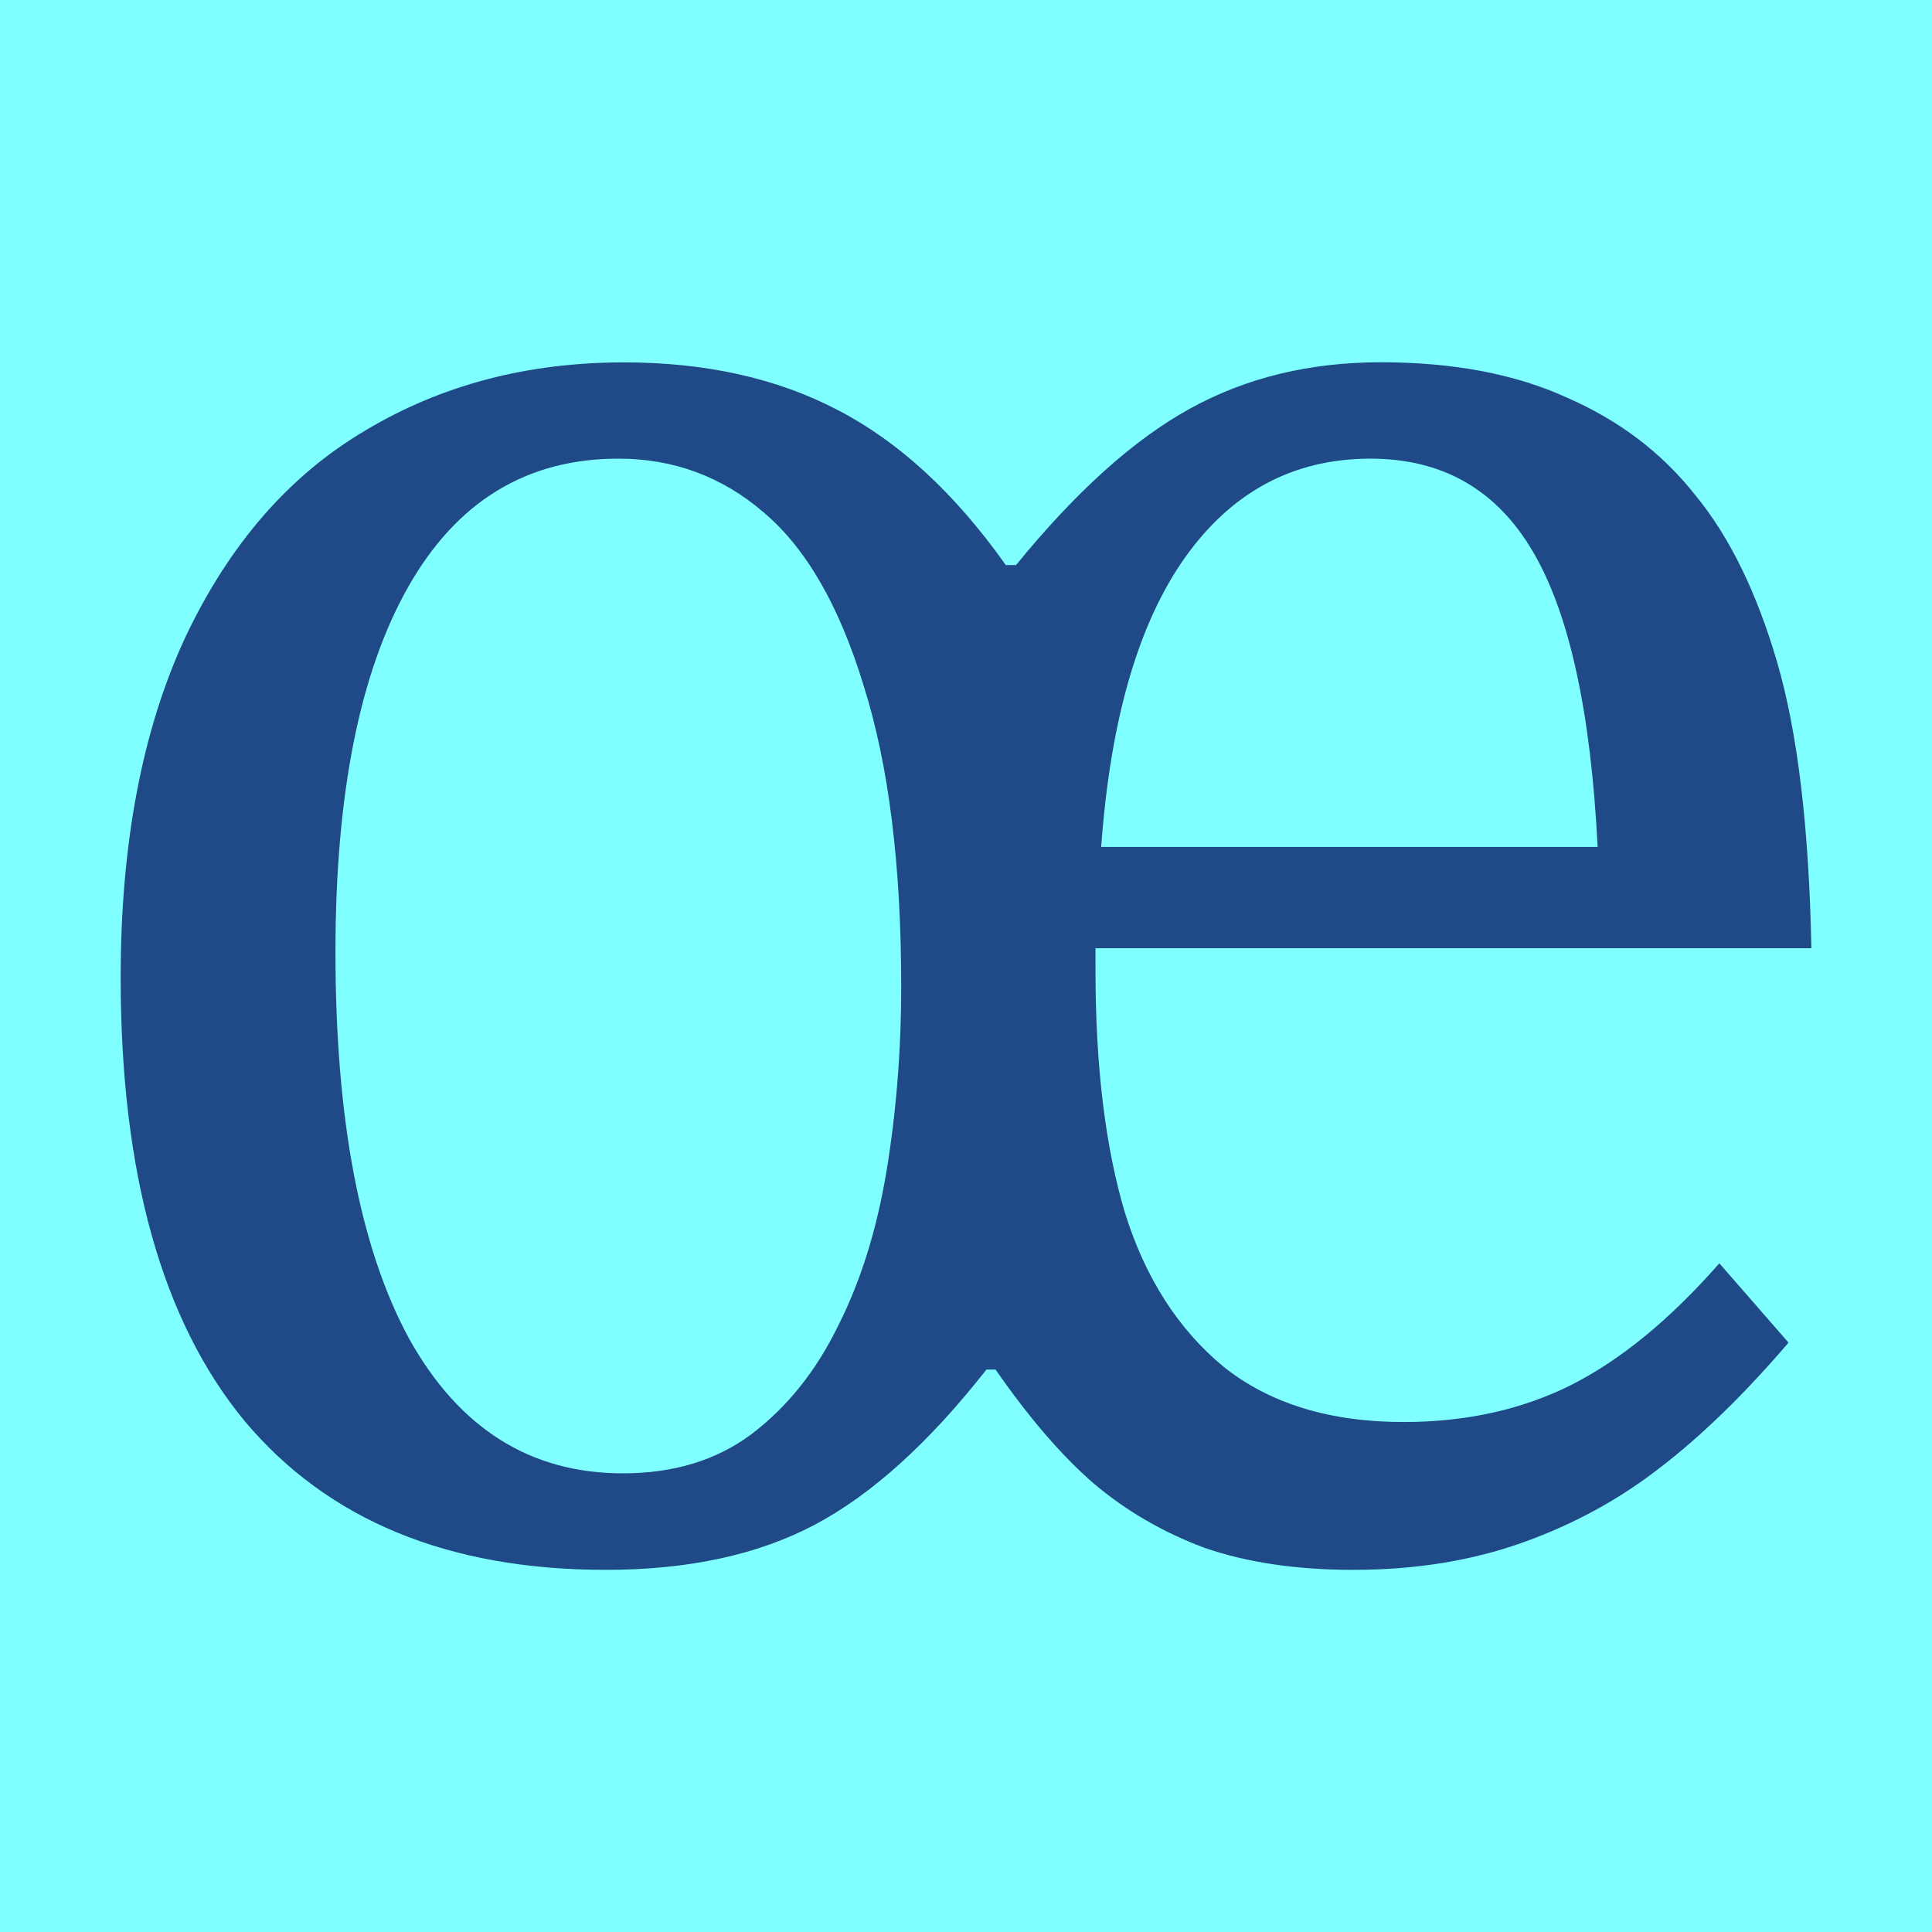
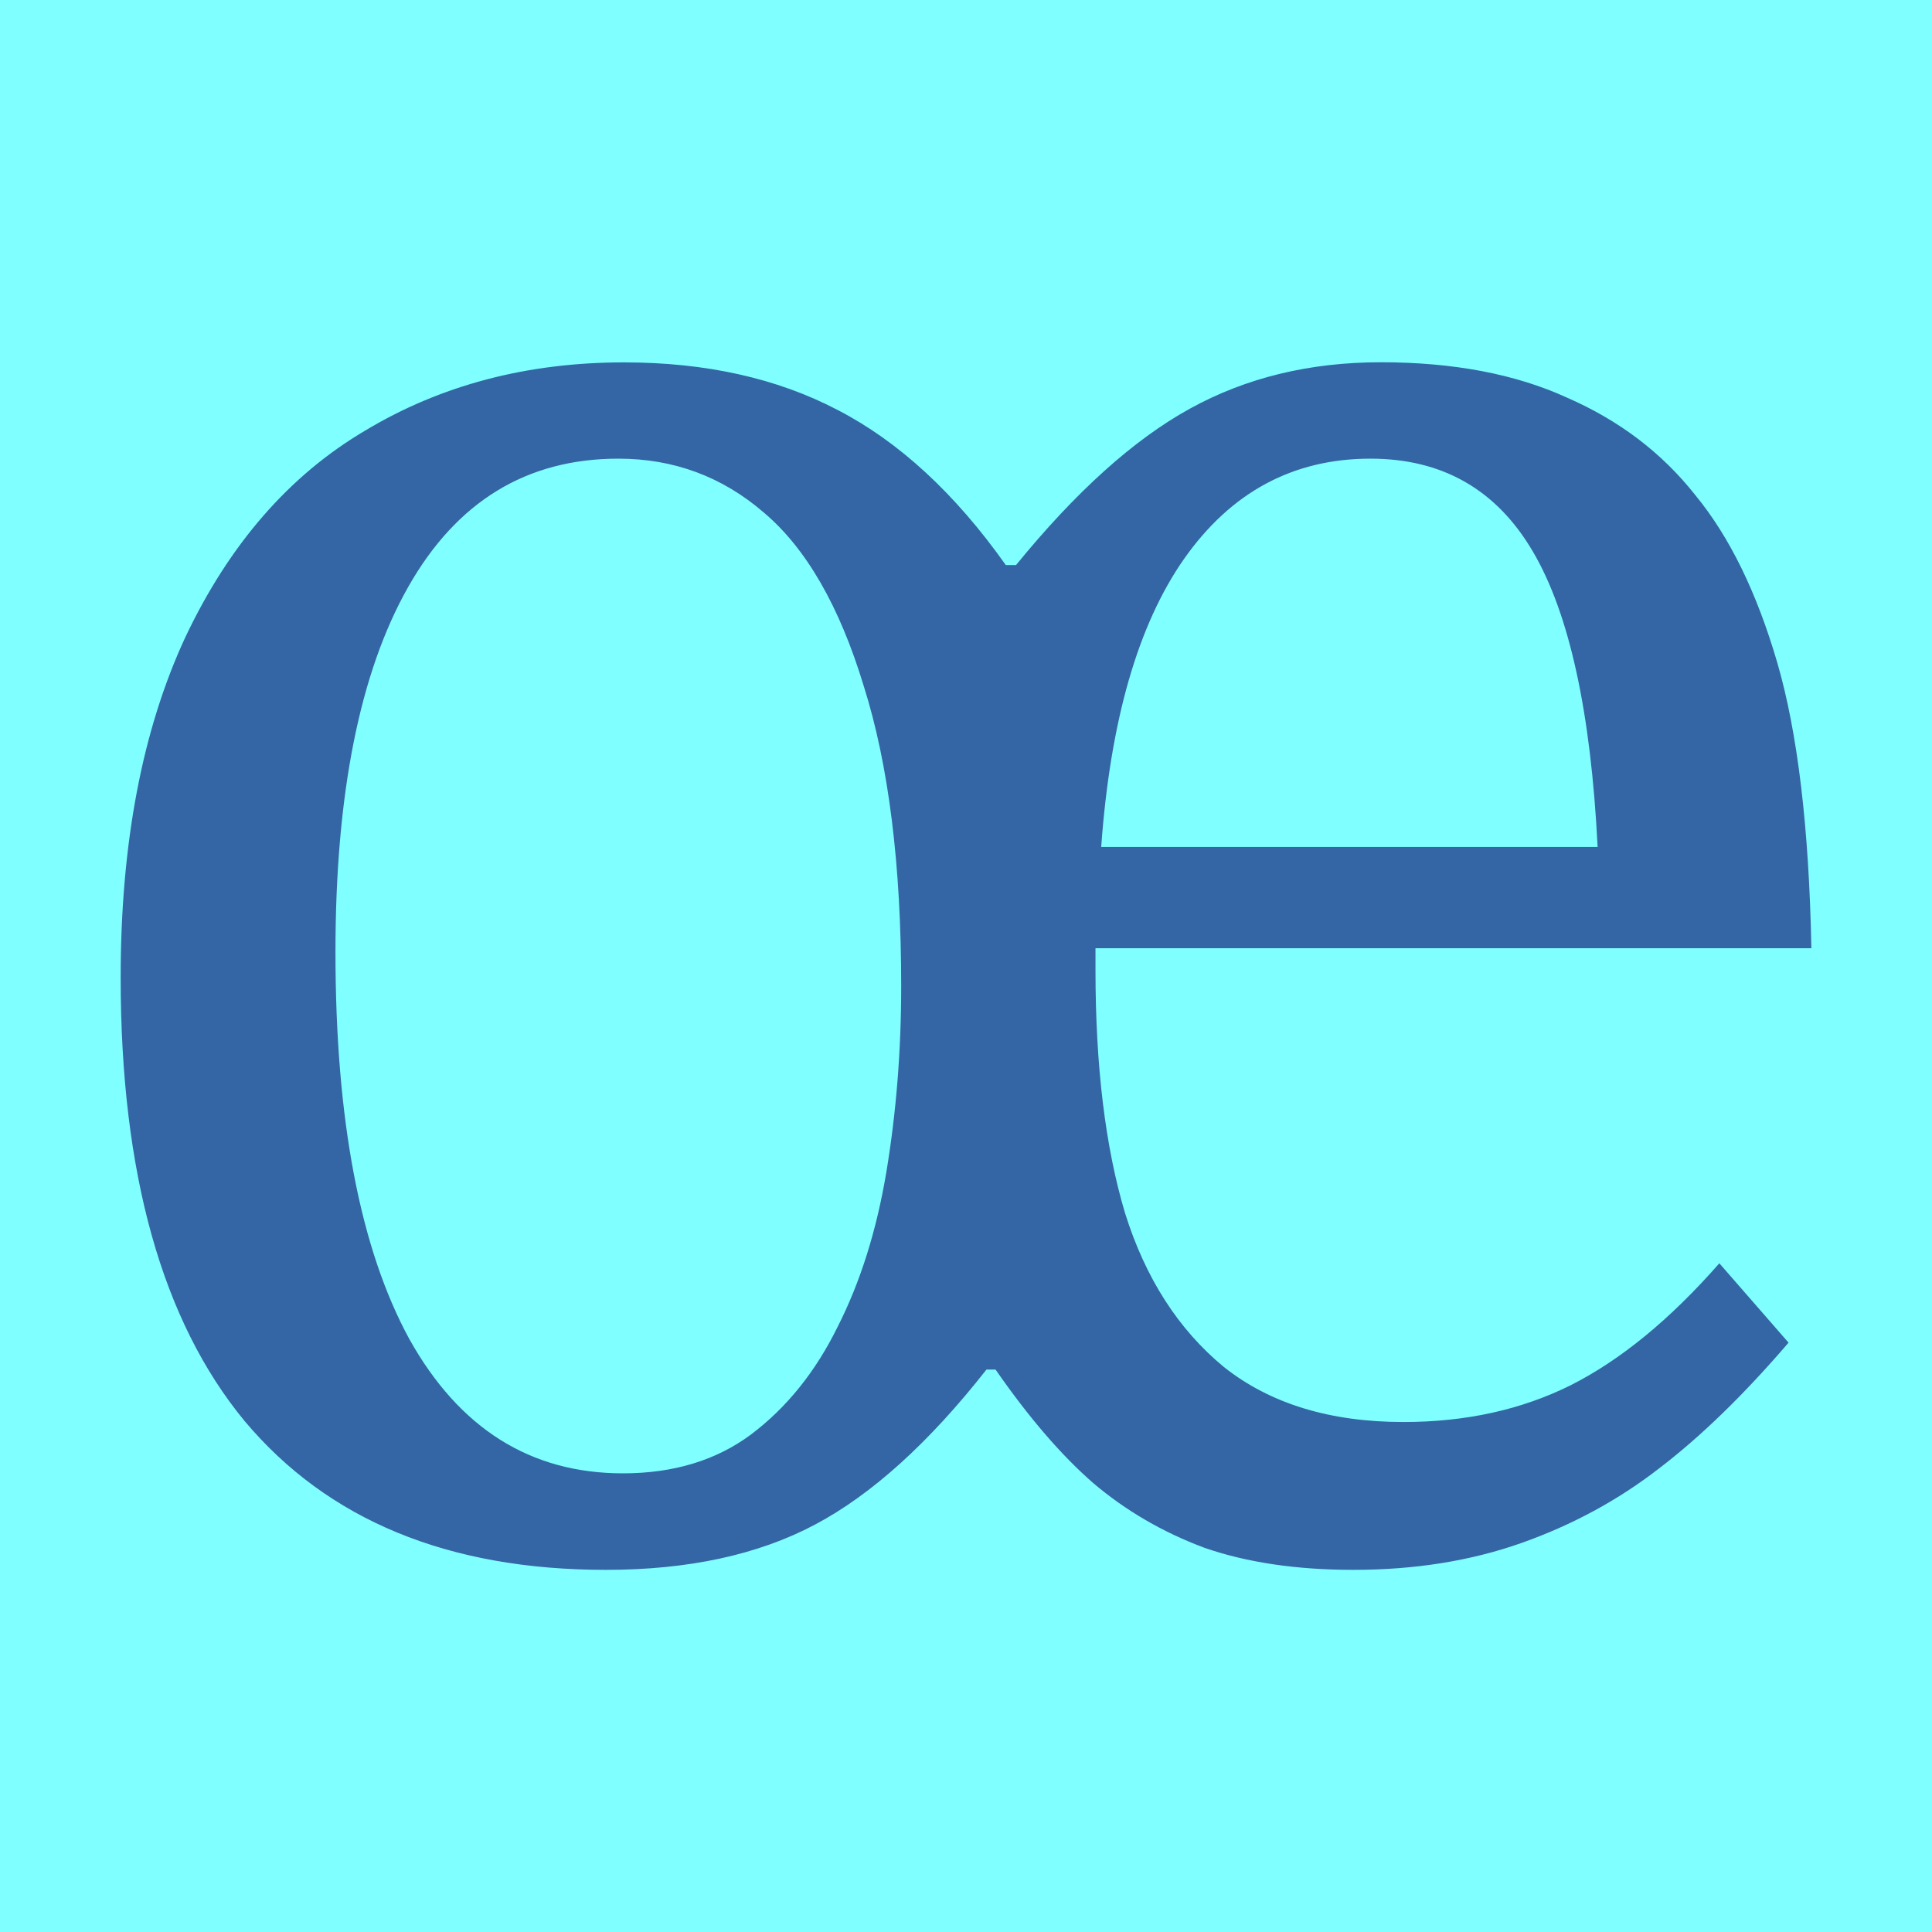
<svg xmlns="http://www.w3.org/2000/svg" width="16" height="16" viewBox="0 0 16 16" version="1.1" id="svg5">
  <defs id="defs2" />
  <g id="layer1">
    <g aria-label="Ừ" id="text556" style="font-size:4.517px;line-height:1.25;font-family:Cambria;-inkscape-font-specification:Cambria;text-align:center;letter-spacing:0px;word-spacing:0px;text-anchor:middle;fill:#204a87;stroke-width:0.265">
      <g aria-label="œ" transform="scale(0.96463,1.036667)" id="text987" style="font-size:19.975px">
        <rect style="fill:#7fffff;fill-opacity:1;stroke:none;stroke-width:4.438;stroke-linejoin:bevel;stop-color:#000000" id="rect691" width="16.587" height="15.434" x="0" y="0" />
-         <path d="m 15.355,10.726 q -0.575,0.624 -1.112,1.005 -0.527,0.38 -1.18,0.595 -0.653,0.215 -1.444,0.215 -0.732,0 -1.278,-0.176 Q 9.805,12.179 9.386,11.848 8.976,11.516 8.547,10.941 h -0.078 q -0.741,0.878 -1.473,1.239 -0.732,0.361 -1.795,0.361 -2.029,0 -3.102,-1.19 -1.063,-1.2 -1.063,-3.541 0,-1.609 0.556,-2.721 0.566,-1.112 1.541,-1.648 0.975,-0.546 2.224,-0.546 1.053,0 1.834,0.38 0.79,0.38 1.444,1.239 h 0.088 Q 9.493,3.635 10.215,3.265 q 0.722,-0.371 1.639,-0.371 0.936,0 1.6,0.283 0.673,0.273 1.102,0.78 0.439,0.497 0.702,1.336 0.263,0.839 0.293,2.282 H 9.405 v 0.176 q 0,1.151 0.254,1.941 0.263,0.78 0.849,1.229 0.595,0.439 1.541,0.439 0.8,0 1.434,-0.293 0.644,-0.302 1.278,-0.975 z M 2.88,7.605 q 0,2.009 0.634,3.092 0.644,1.073 1.834,1.073 0.653,0 1.102,-0.312 0.458,-0.322 0.741,-0.858 0.293,-0.536 0.419,-1.239 0.127,-0.712 0.127,-1.483 0,-1.453 -0.322,-2.399 Q 7.103,4.523 6.557,4.094 6.021,3.664 5.309,3.664 q -1.18,0 -1.804,1.024 Q 2.88,5.713 2.88,7.605 Z M 13.716,6.766 Q 13.629,5.147 13.16,4.406 12.692,3.664 11.766,3.664 q -0.995,0 -1.6,0.8 -0.595,0.79 -0.712,2.302 z" id="path430" />
+         <path d="m 15.355,10.726 q -0.575,0.624 -1.112,1.005 -0.527,0.38 -1.18,0.595 -0.653,0.215 -1.444,0.215 -0.732,0 -1.278,-0.176 Q 9.805,12.179 9.386,11.848 8.976,11.516 8.547,10.941 h -0.078 q -0.741,0.878 -1.473,1.239 -0.732,0.361 -1.795,0.361 -2.029,0 -3.102,-1.19 -1.063,-1.2 -1.063,-3.541 0,-1.609 0.556,-2.721 0.566,-1.112 1.541,-1.648 0.975,-0.546 2.224,-0.546 1.053,0 1.834,0.38 0.79,0.38 1.444,1.239 h 0.088 Q 9.493,3.635 10.215,3.265 q 0.722,-0.371 1.639,-0.371 0.936,0 1.6,0.283 0.673,0.273 1.102,0.78 0.439,0.497 0.702,1.336 0.263,0.839 0.293,2.282 H 9.405 v 0.176 q 0,1.151 0.254,1.941 0.263,0.78 0.849,1.229 0.595,0.439 1.541,0.439 0.8,0 1.434,-0.293 0.644,-0.302 1.278,-0.975 z M 2.88,7.605 q 0,2.009 0.634,3.092 0.644,1.073 1.834,1.073 0.653,0 1.102,-0.312 0.458,-0.322 0.741,-0.858 0.293,-0.536 0.419,-1.239 0.127,-0.712 0.127,-1.483 0,-1.453 -0.322,-2.399 Q 7.103,4.523 6.557,4.094 6.021,3.664 5.309,3.664 q -1.18,0 -1.804,1.024 Q 2.88,5.713 2.88,7.605 Z M 13.716,6.766 Q 13.629,5.147 13.16,4.406 12.692,3.664 11.766,3.664 q -0.995,0 -1.6,0.8 -0.595,0.79 -0.712,2.302 z" id="path430" style="fill:#3465a4" />
      </g>
    </g>
  </g>
</svg>
